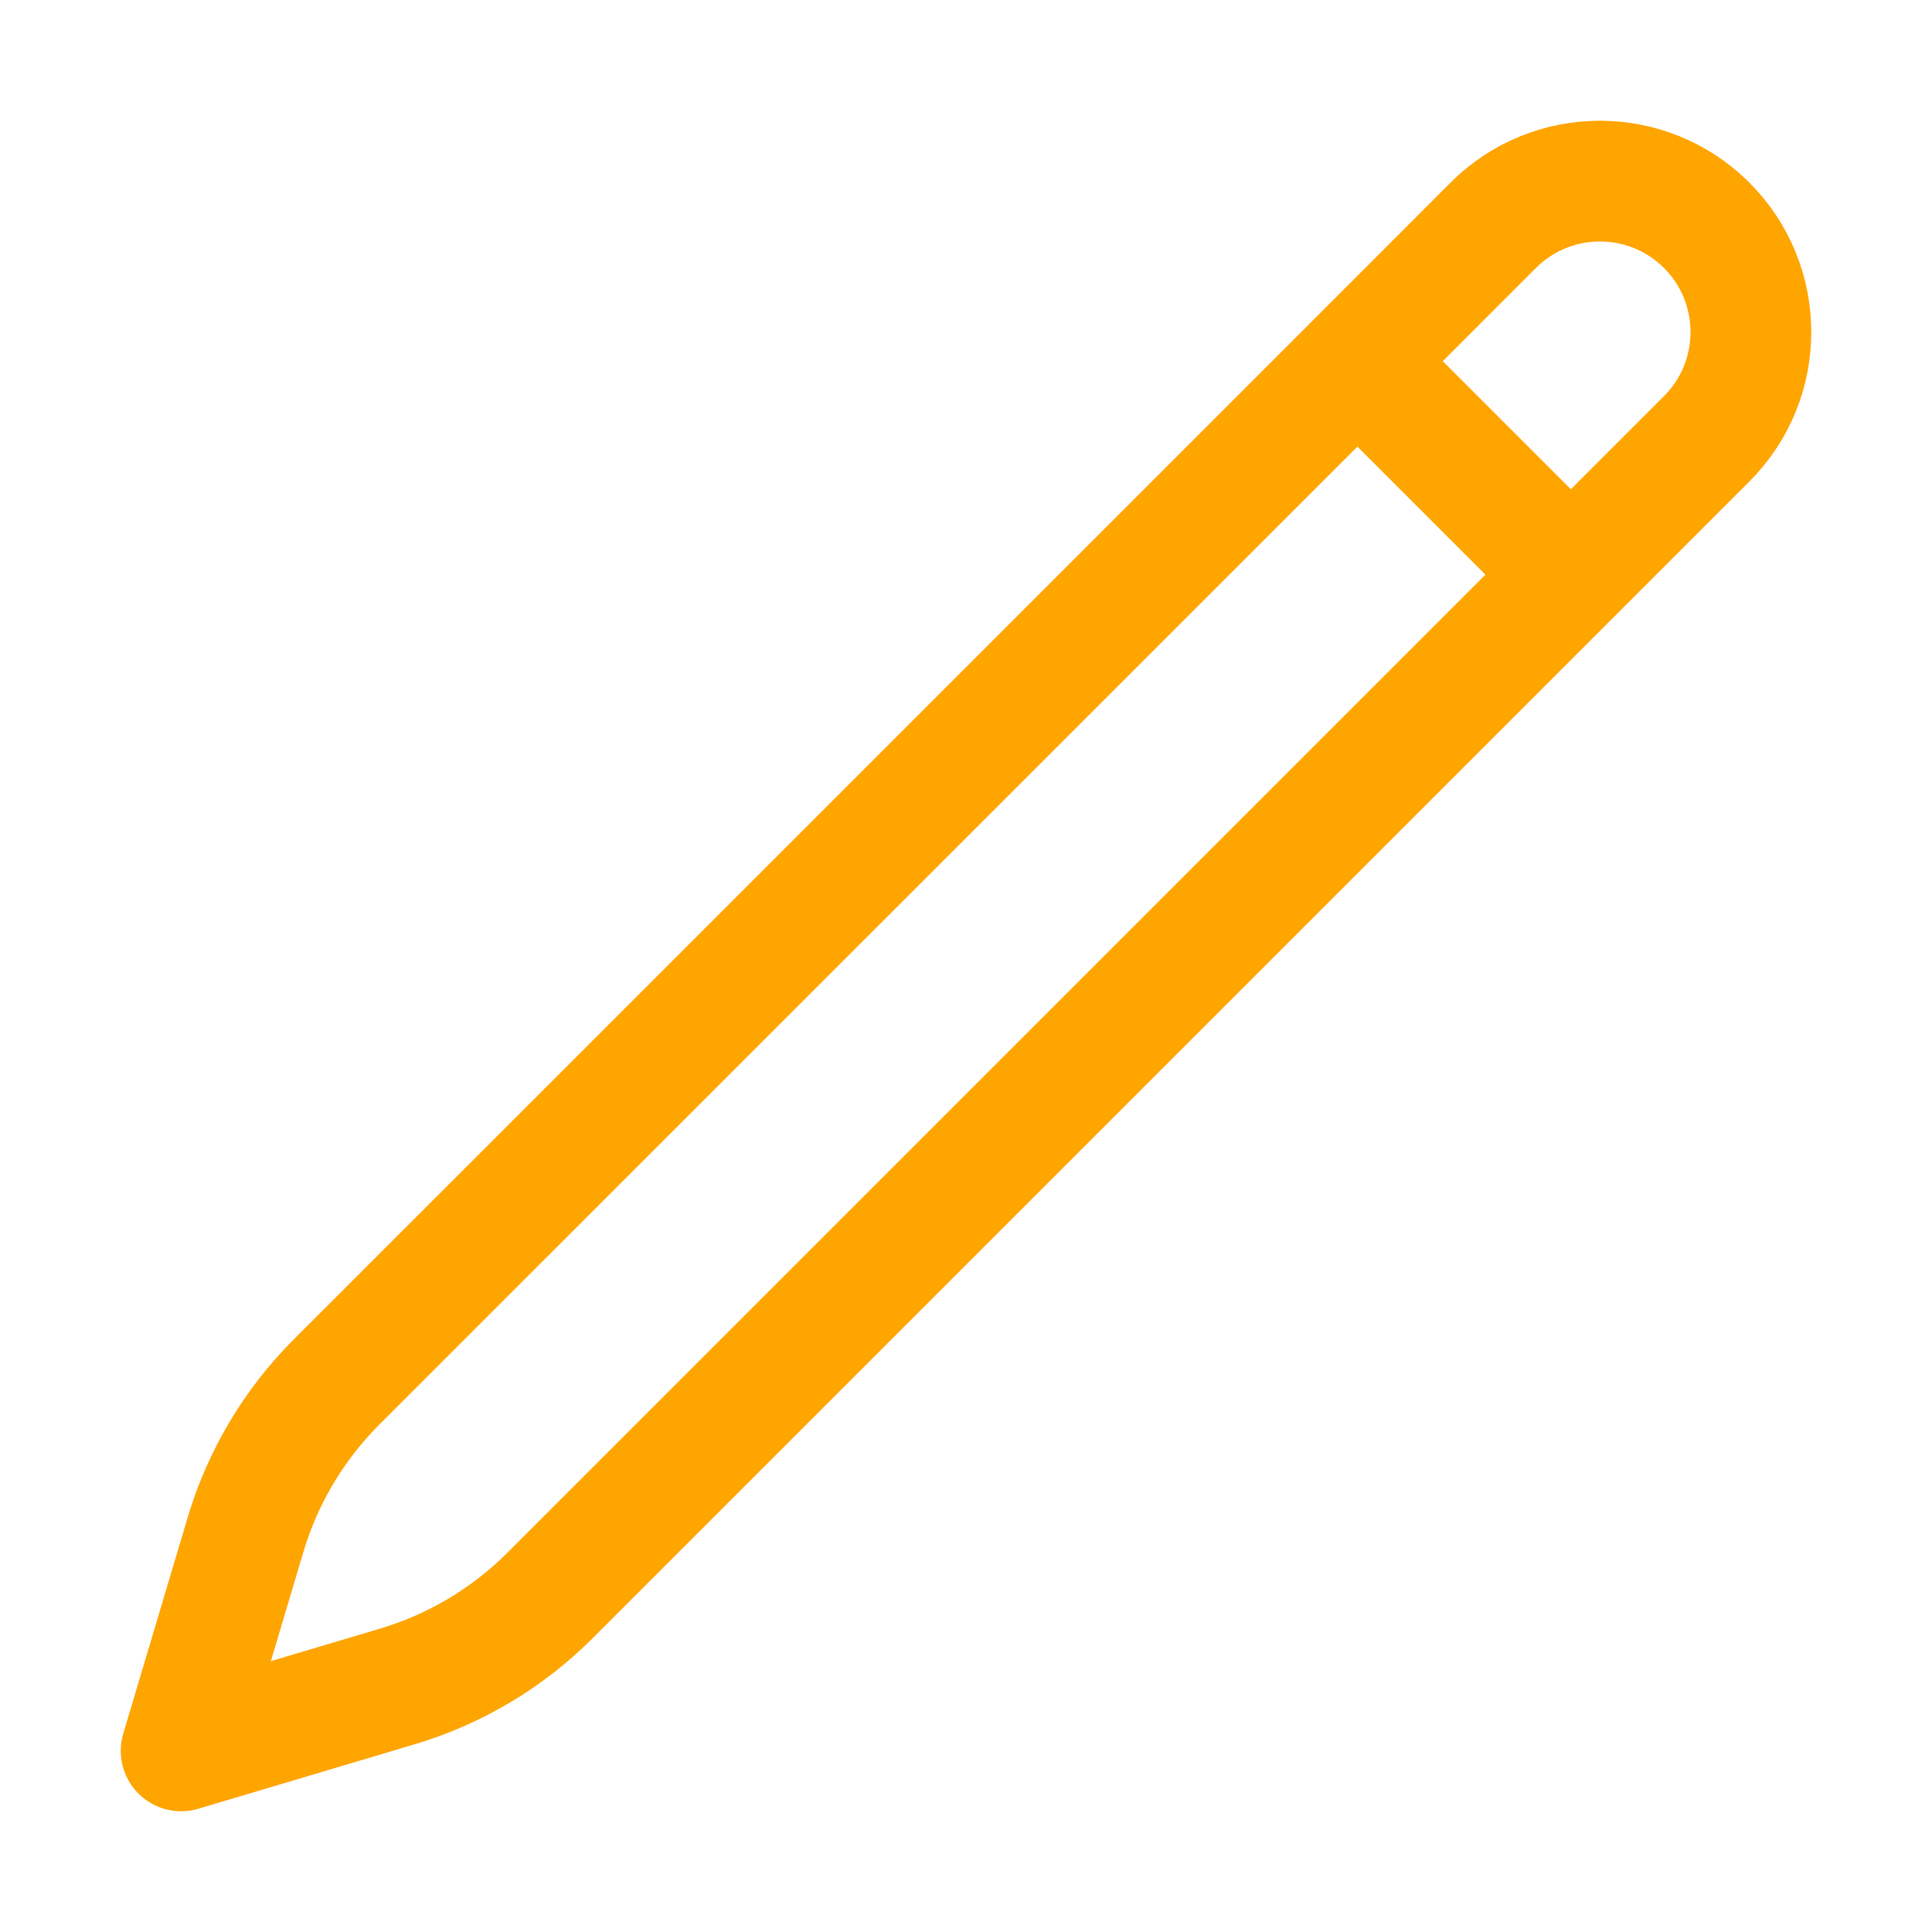
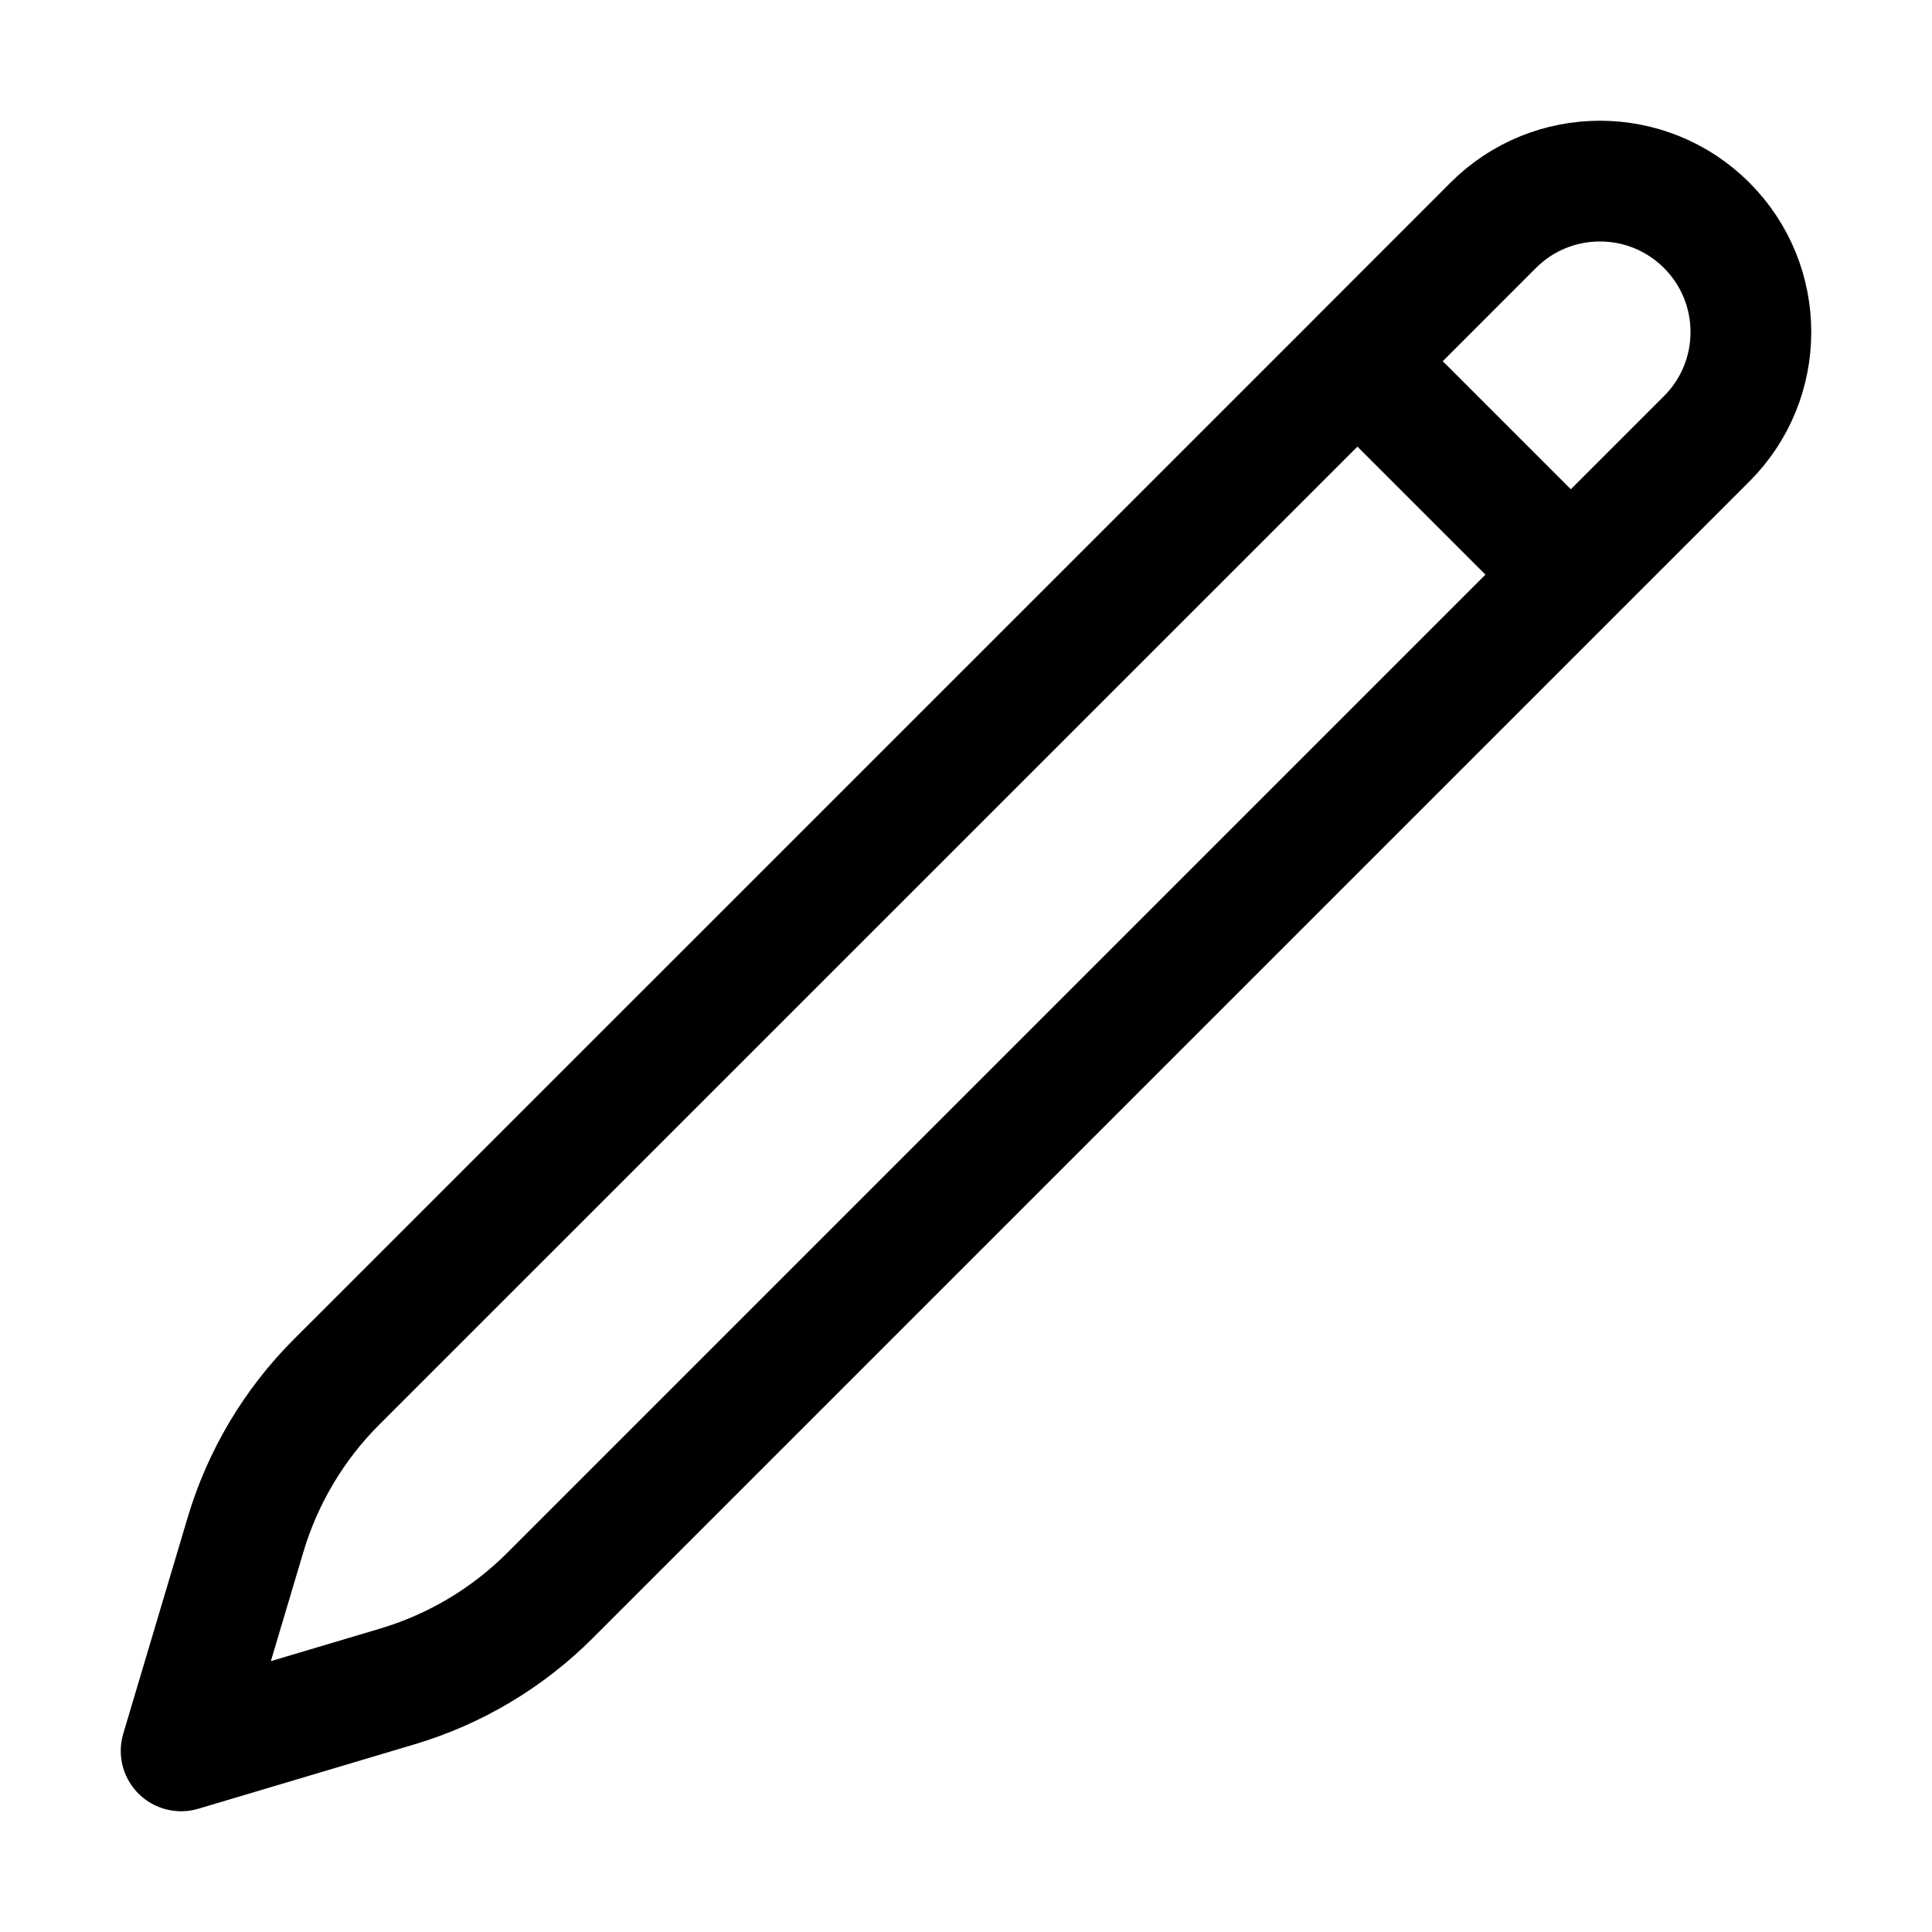
- <svg xmlns="http://www.w3.org/2000/svg" width="24" height="24" fill="none" viewBox="0 0 24 24" stroke-width="1.5" stroke="orange" class="size-6">
+ <svg xmlns="http://www.w3.org/2000/svg" width="24" height="24" fill="none" viewBox="0 0 24 24" stroke-width="1.5" stroke="currentColor" class="size-6">
  <path stroke-linecap="round" stroke-linejoin="round" d="m16.862 4.487 1.687-1.688a1.875 1.875 0 1 1 2.652 2.652L6.832 19.82a4.5 4.5 0 0 1-1.897 1.13l-2.685.8.8-2.685a4.5 4.5 0 0 1 1.13-1.897L16.863 4.487Zm0 0L19.5 7.125" />
</svg>
